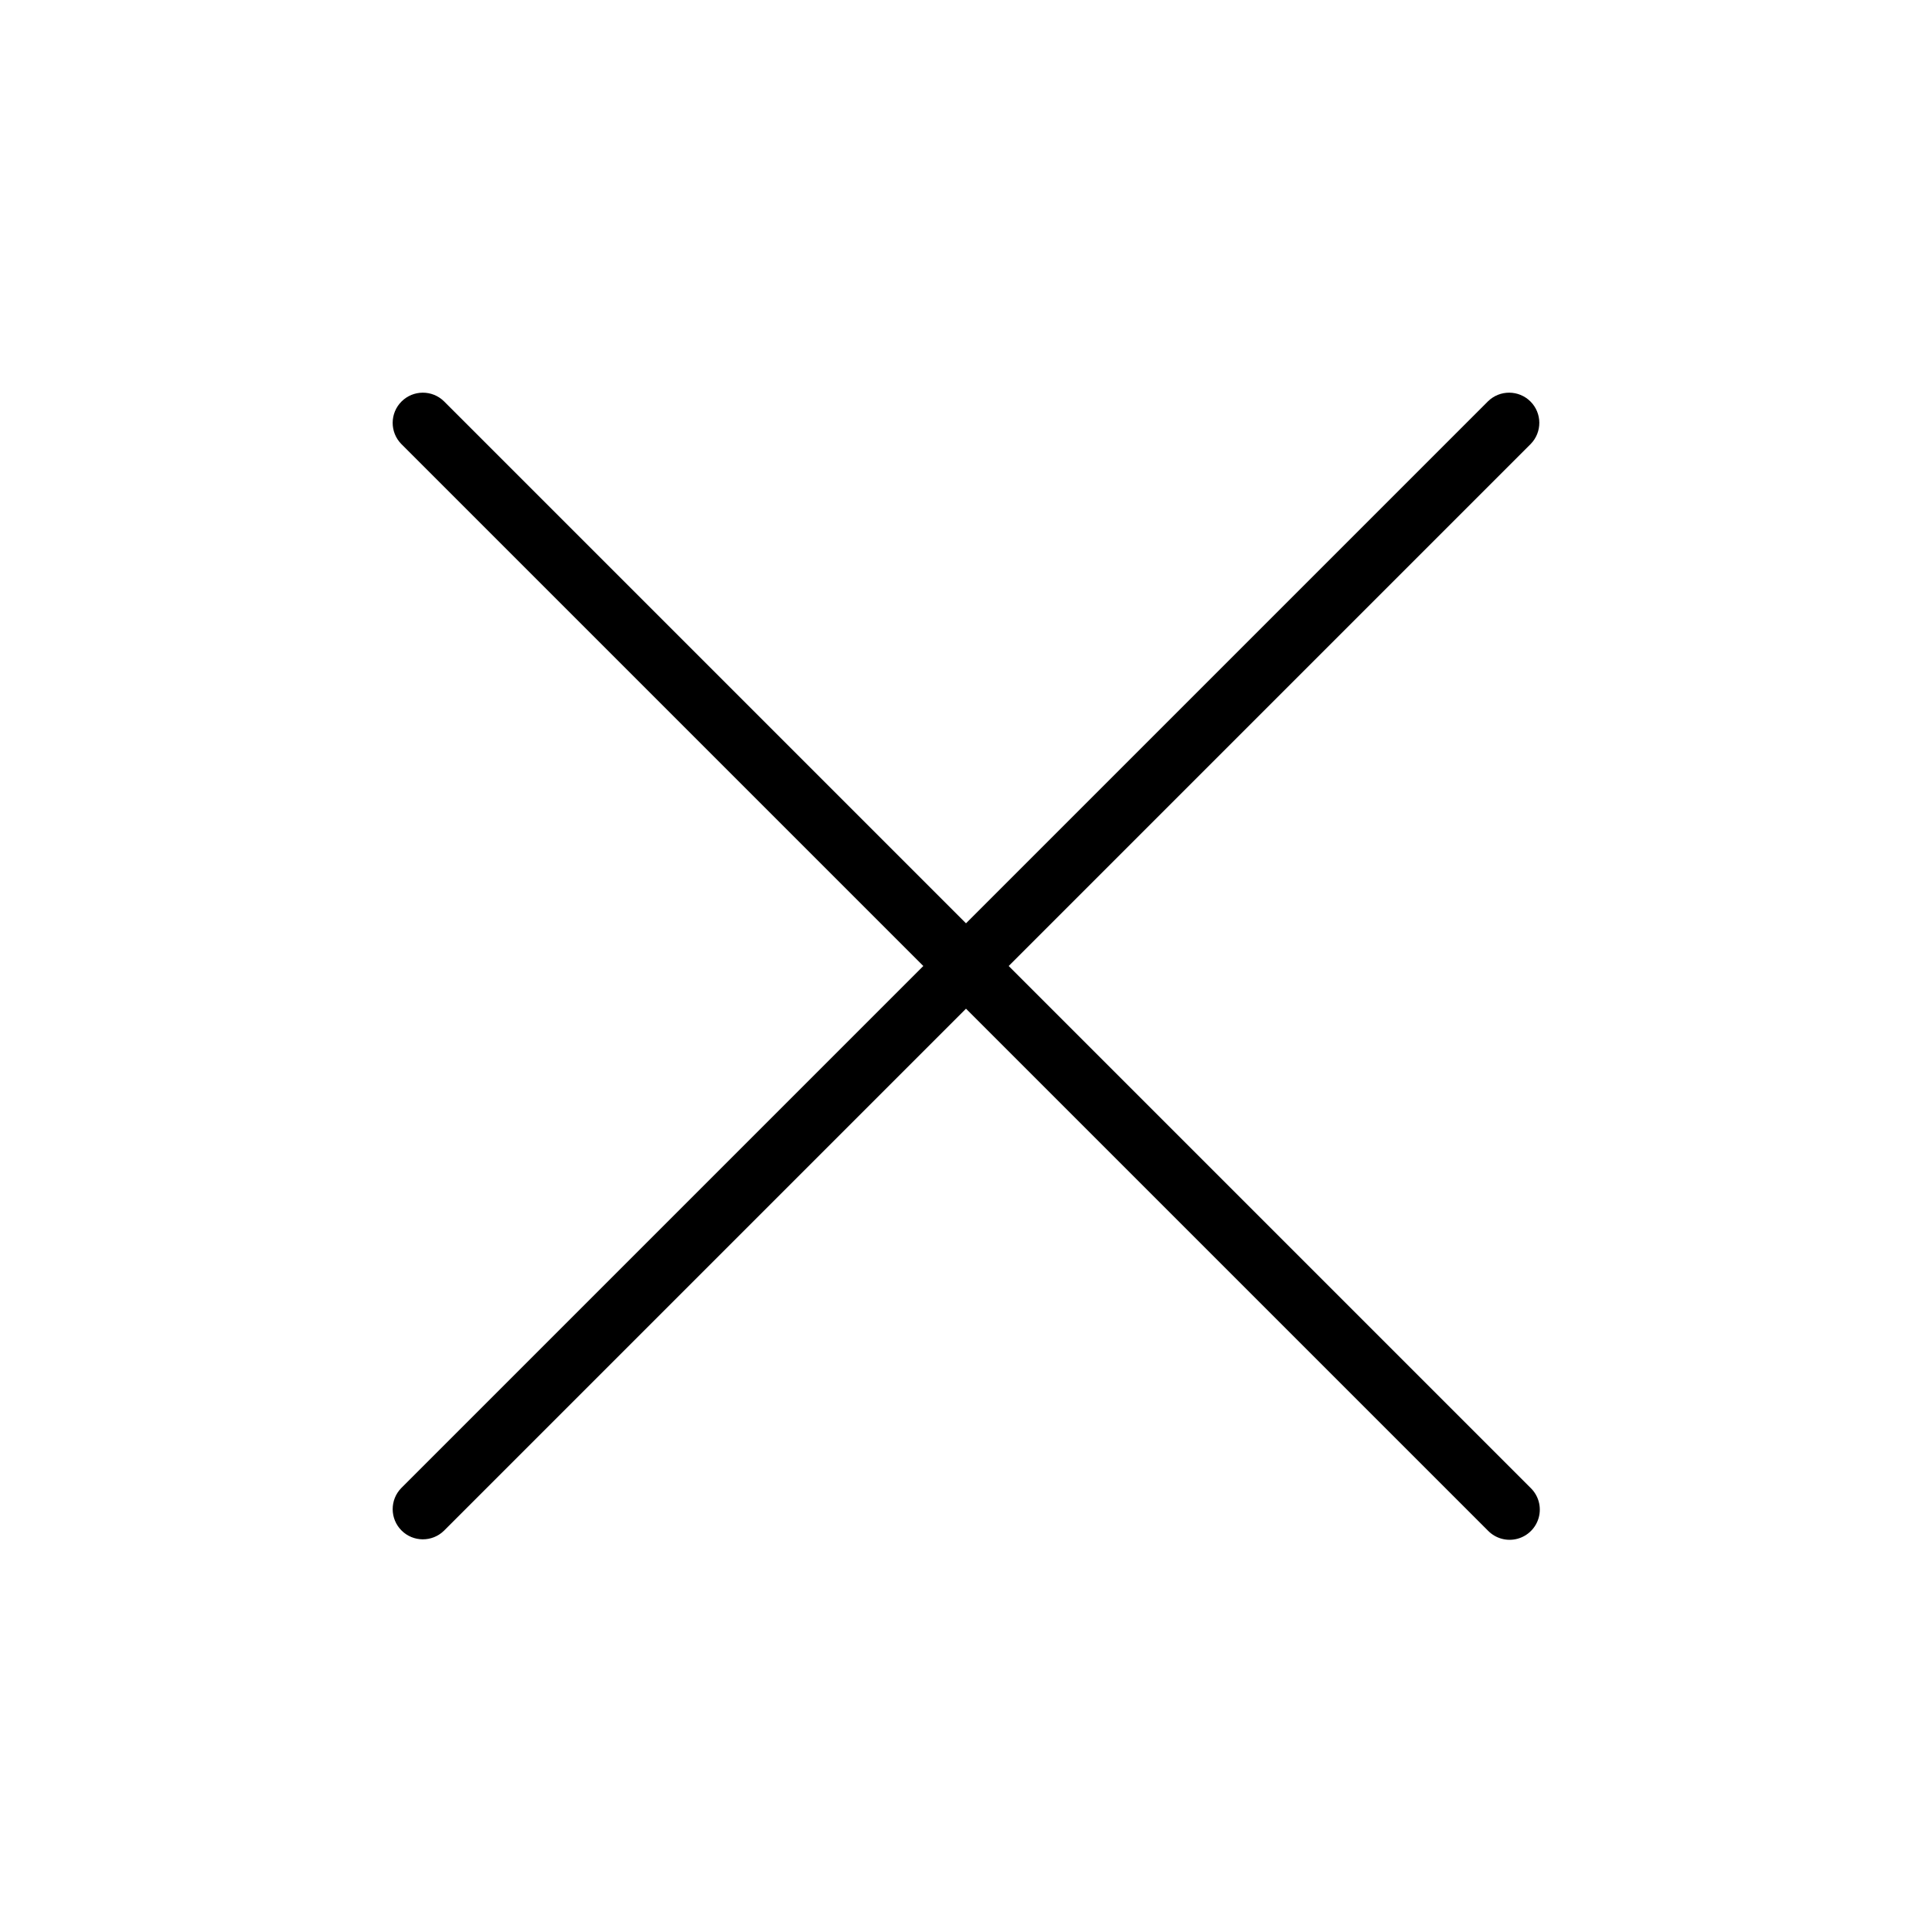
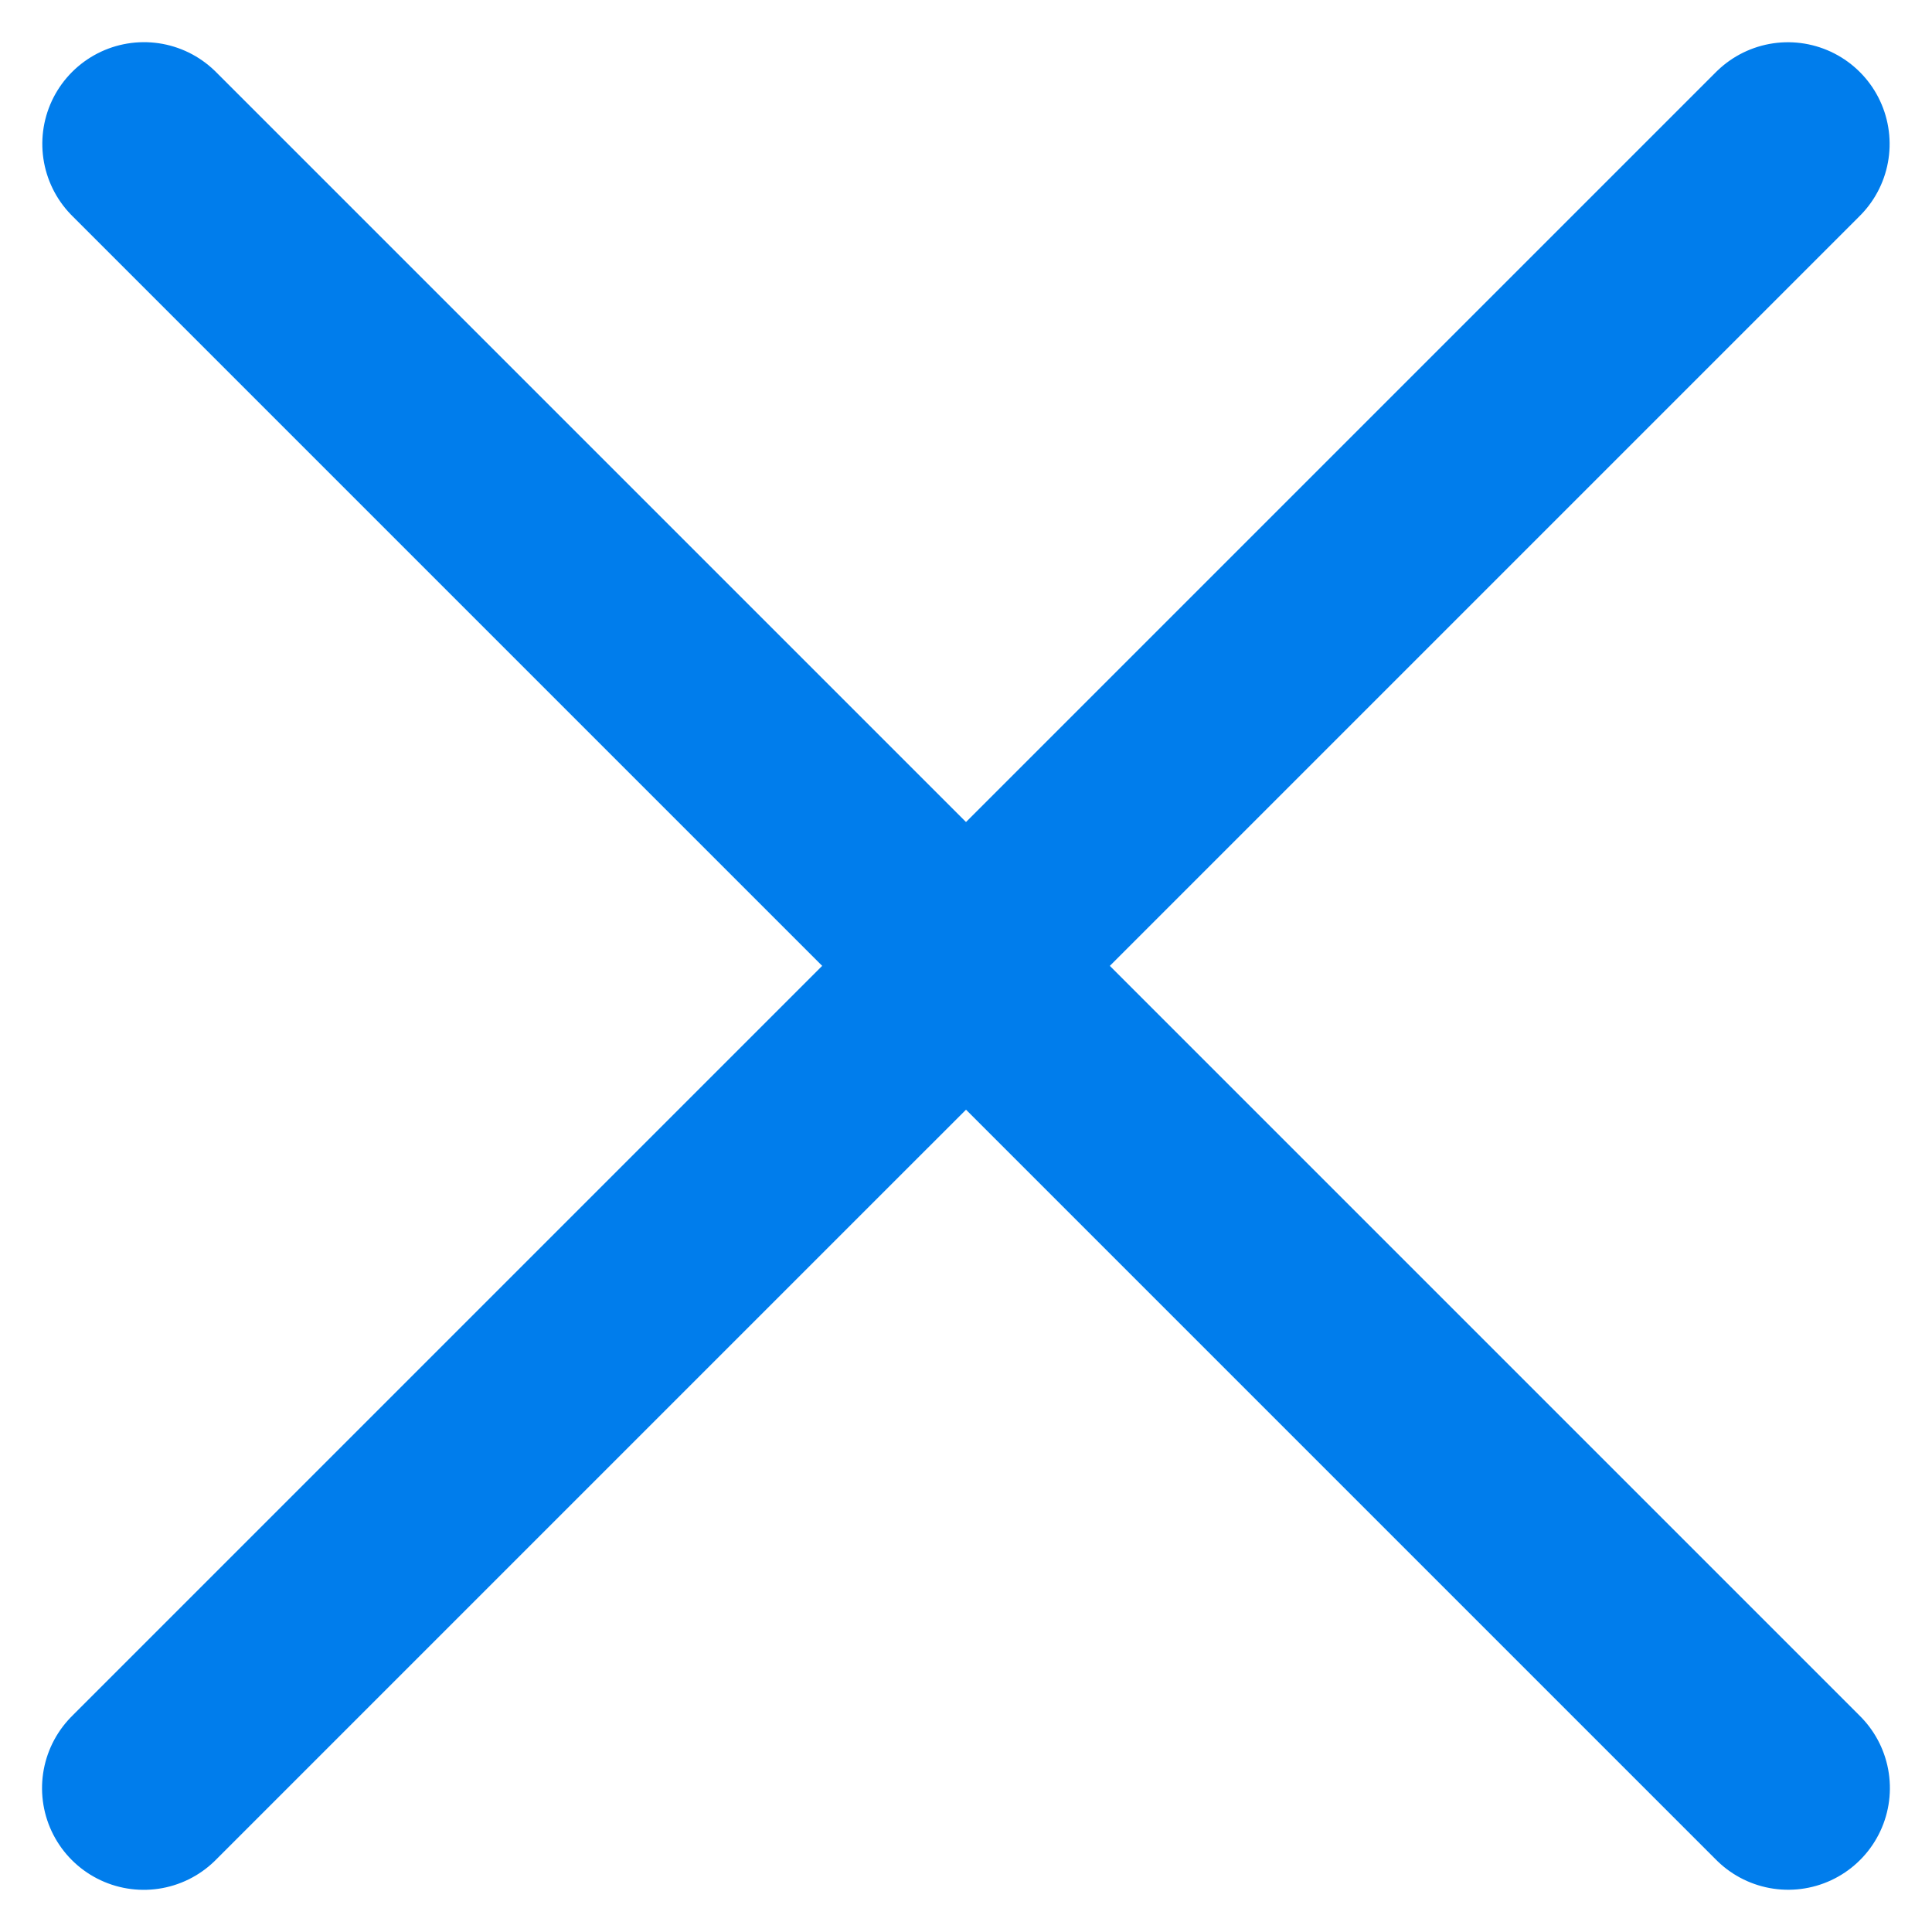
- <svg xmlns="http://www.w3.org/2000/svg" fill="#000000" width="800px" height="800px" viewBox="0 0 256 256" id="Flat">
-   <path d="M202.829,197.172a4,4,0,1,1-5.657,5.656L128,133.657,58.829,202.828a4,4,0,0,1-5.657-5.656L122.343,128,53.171,58.828a4,4,0,0,1,5.657-5.656L128,122.343l69.171-69.171a4,4,0,0,1,5.657,5.656L133.657,128Z" />
+ <svg xmlns="http://www.w3.org/2000/svg" width="14.248" height="14.248" viewBox="0 0 14.248 14.248">
+   <g id="Group_232" data-name="Group 232" transform="translate(-17.876 -17.876)">
+     <path id="Icon_feather-minus" data-name="Icon feather-minus" d="M0,0H17.148" transform="translate(18.936 31.063) rotate(-45)" fill="none" stroke="#007dec" stroke-linecap="round" stroke-linejoin="round" stroke-width="1.5" />
+     <path id="Icon_feather-minus-2" data-name="Icon feather-minus" d="M0,0H17.148" transform="translate(18.938 18.937) rotate(45)" fill="none" stroke="#007dec" stroke-linecap="round" stroke-linejoin="round" stroke-width="1.5" />
+   </g>
</svg>
